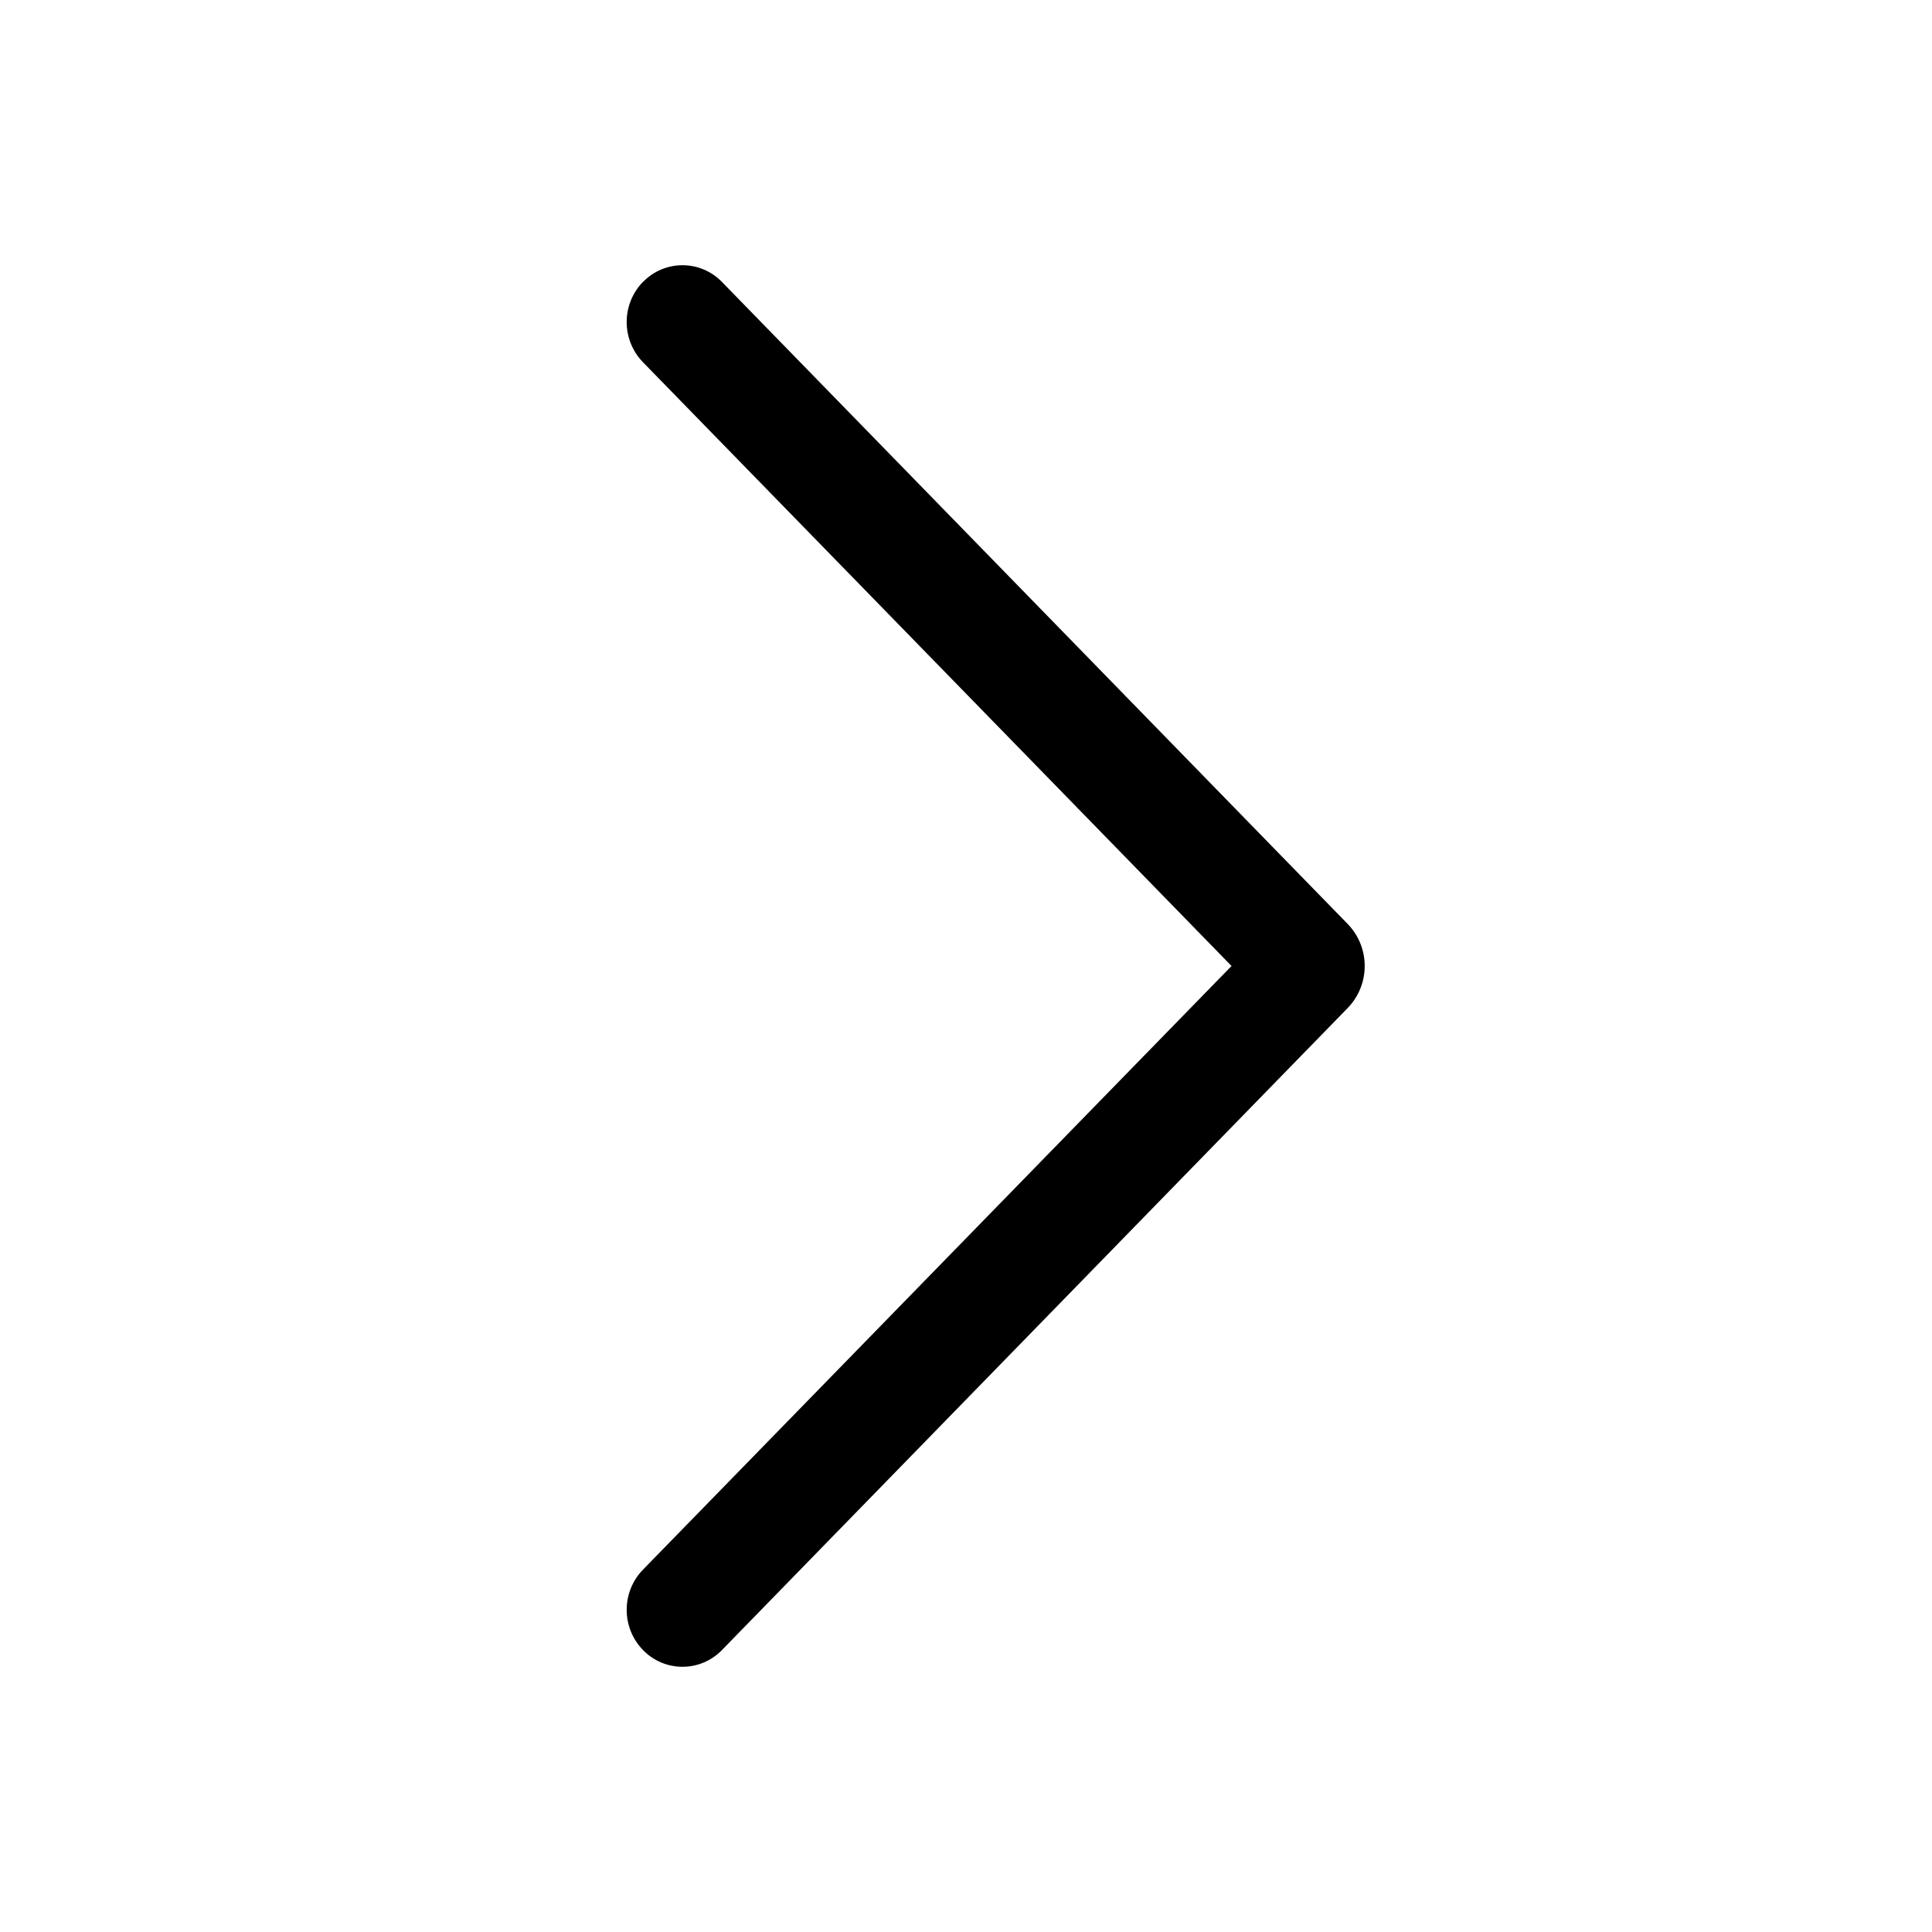
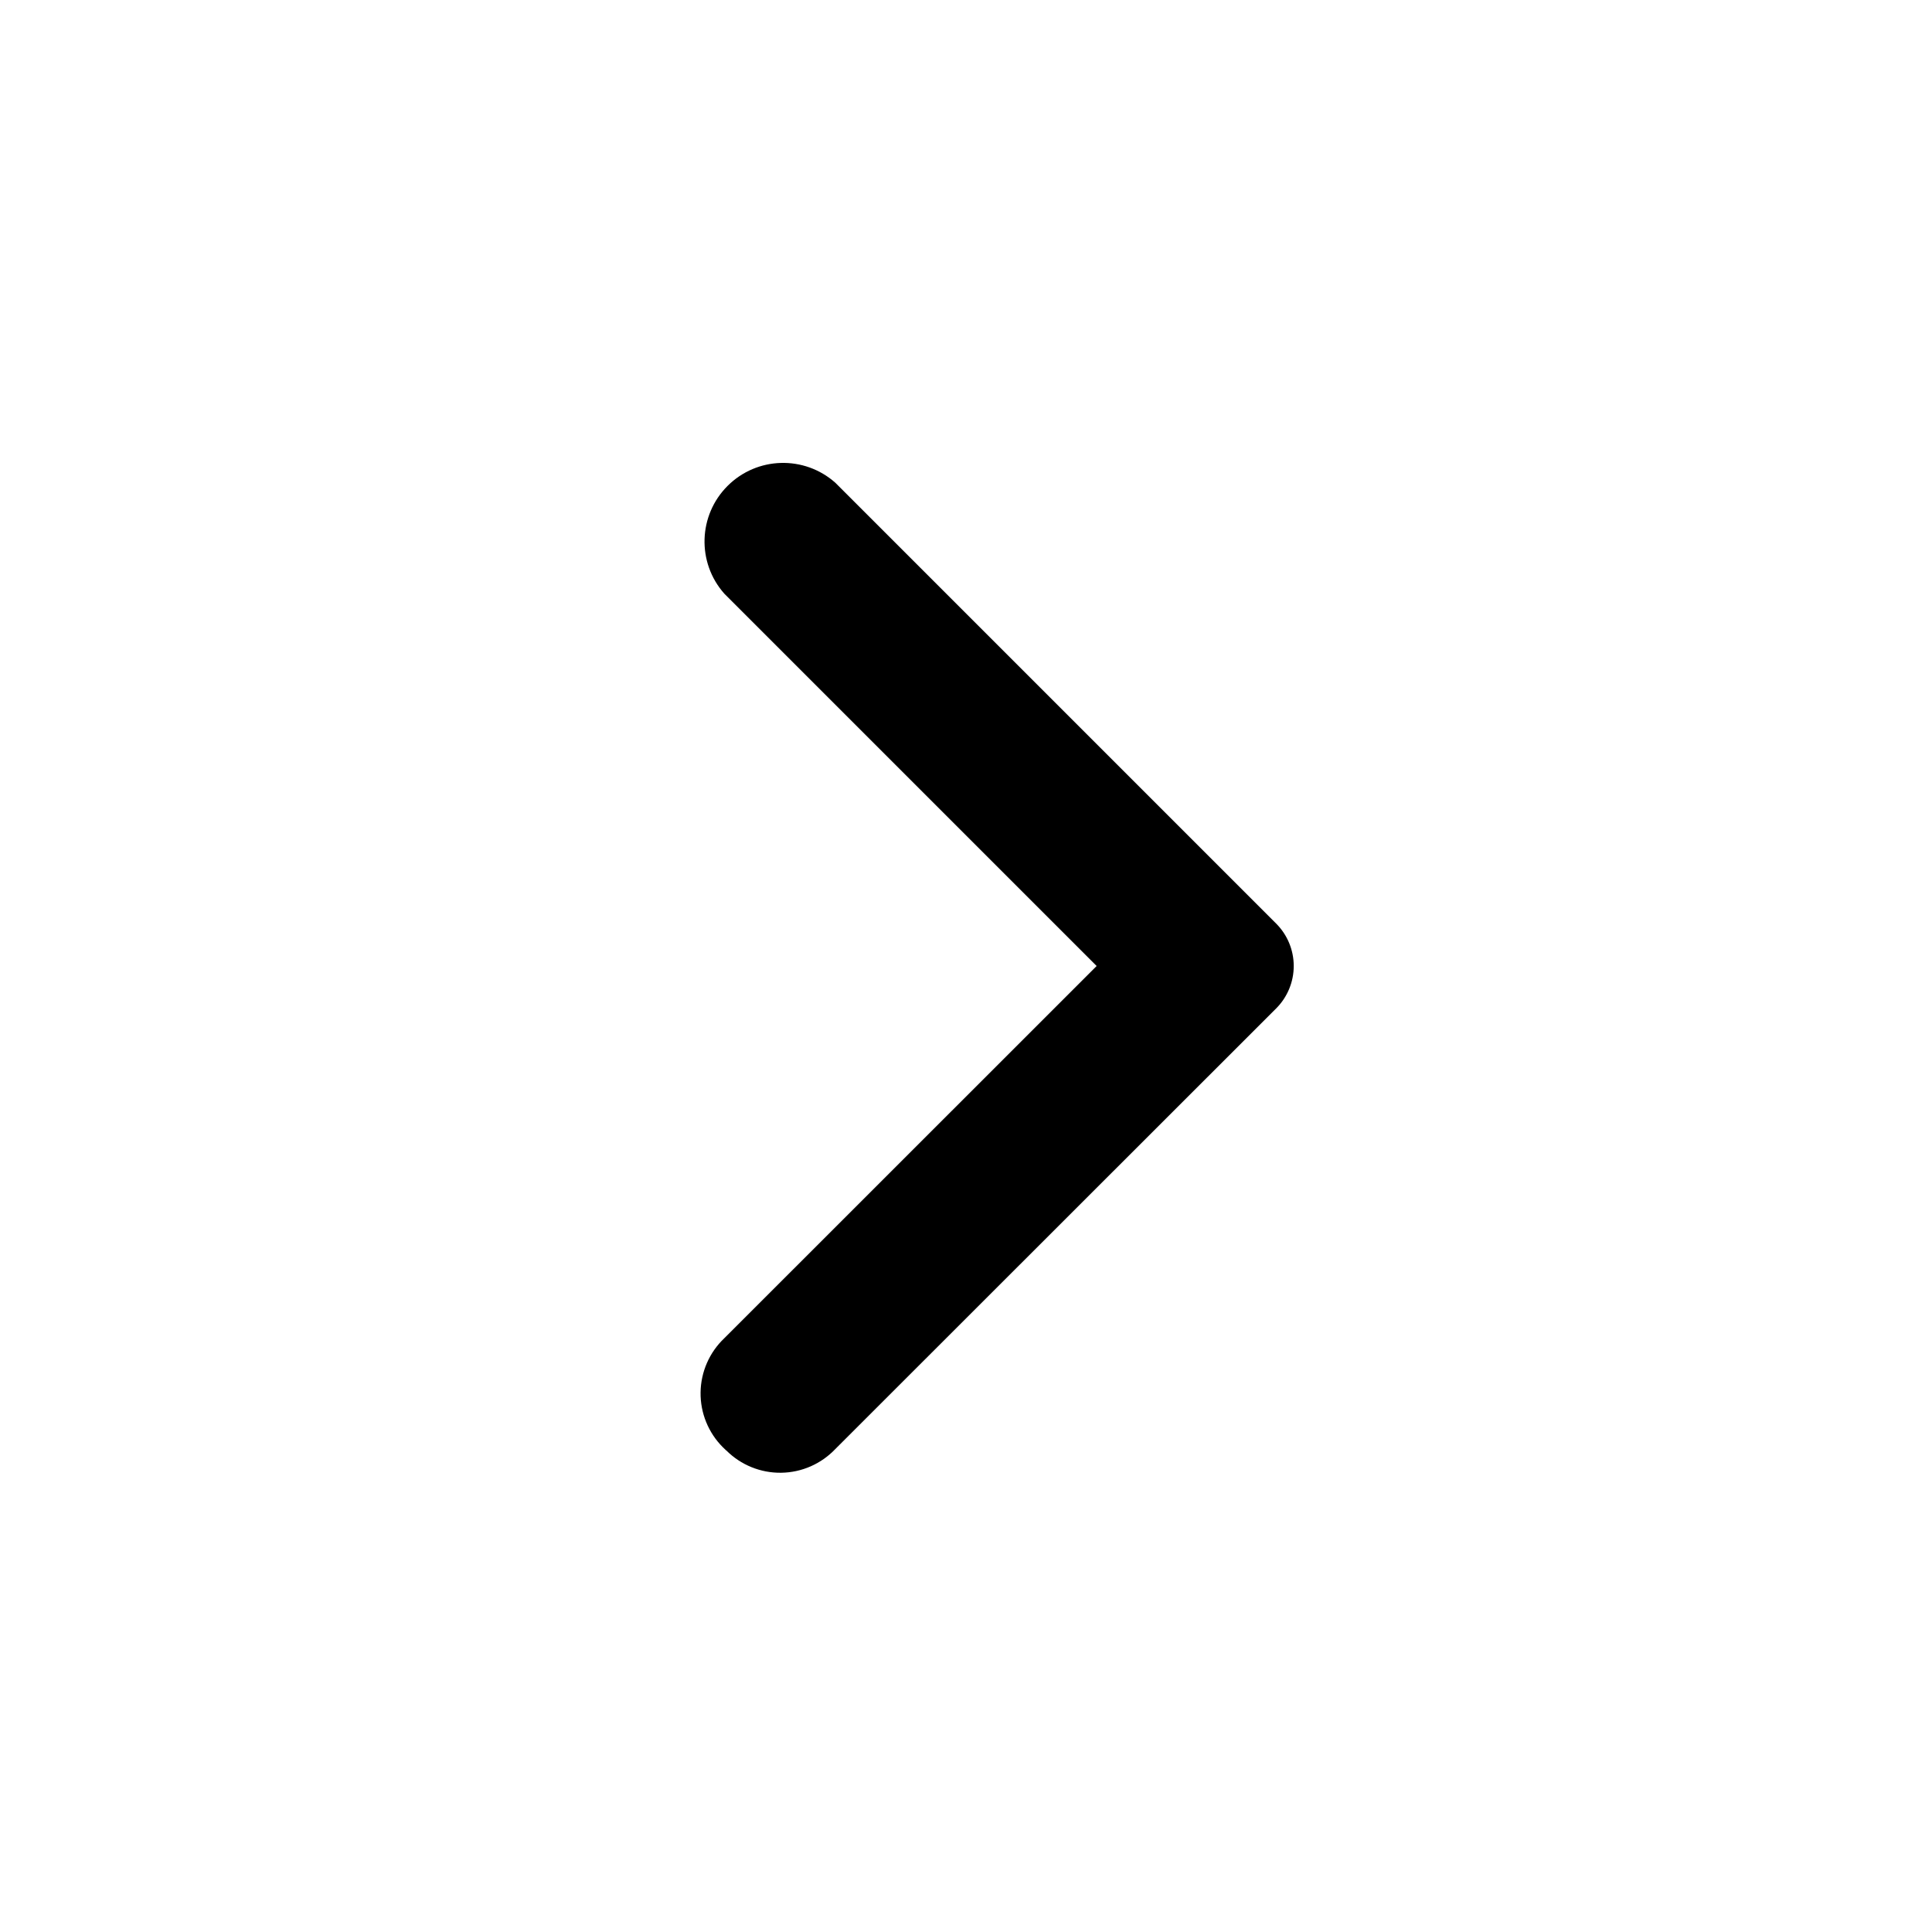
- <svg xmlns="http://www.w3.org/2000/svg" viewBox="0 0 1024 1024">
-   <path fill="currentColor" d="M340.864 149.312a30.59 30.59 0 0 0 0 42.752L652.736 512 340.864 831.872a30.59 30.59 0 0 0 0 42.752 29.12 29.12 0 0 0 41.728 0L714.24 534.336a32 32 0 0 0 0-44.672L382.592 149.376a29.12 29.12 0 0 0-41.728 0z" />
+ <svg xmlns="http://www.w3.org/2000/svg" viewBox="0 0 16 16">
+   <path fill="currentColor" d="m6.015 12.013-.028-.027a.63.63 0 0 1 .011-.903L9.082 8 5.998 4.916a.651.651 0 0 1 .92-.918l3.65 3.65a.497.497 0 0 1 0 .704L6.918 12a.63.63 0 0 1-.903.012" />
</svg>
